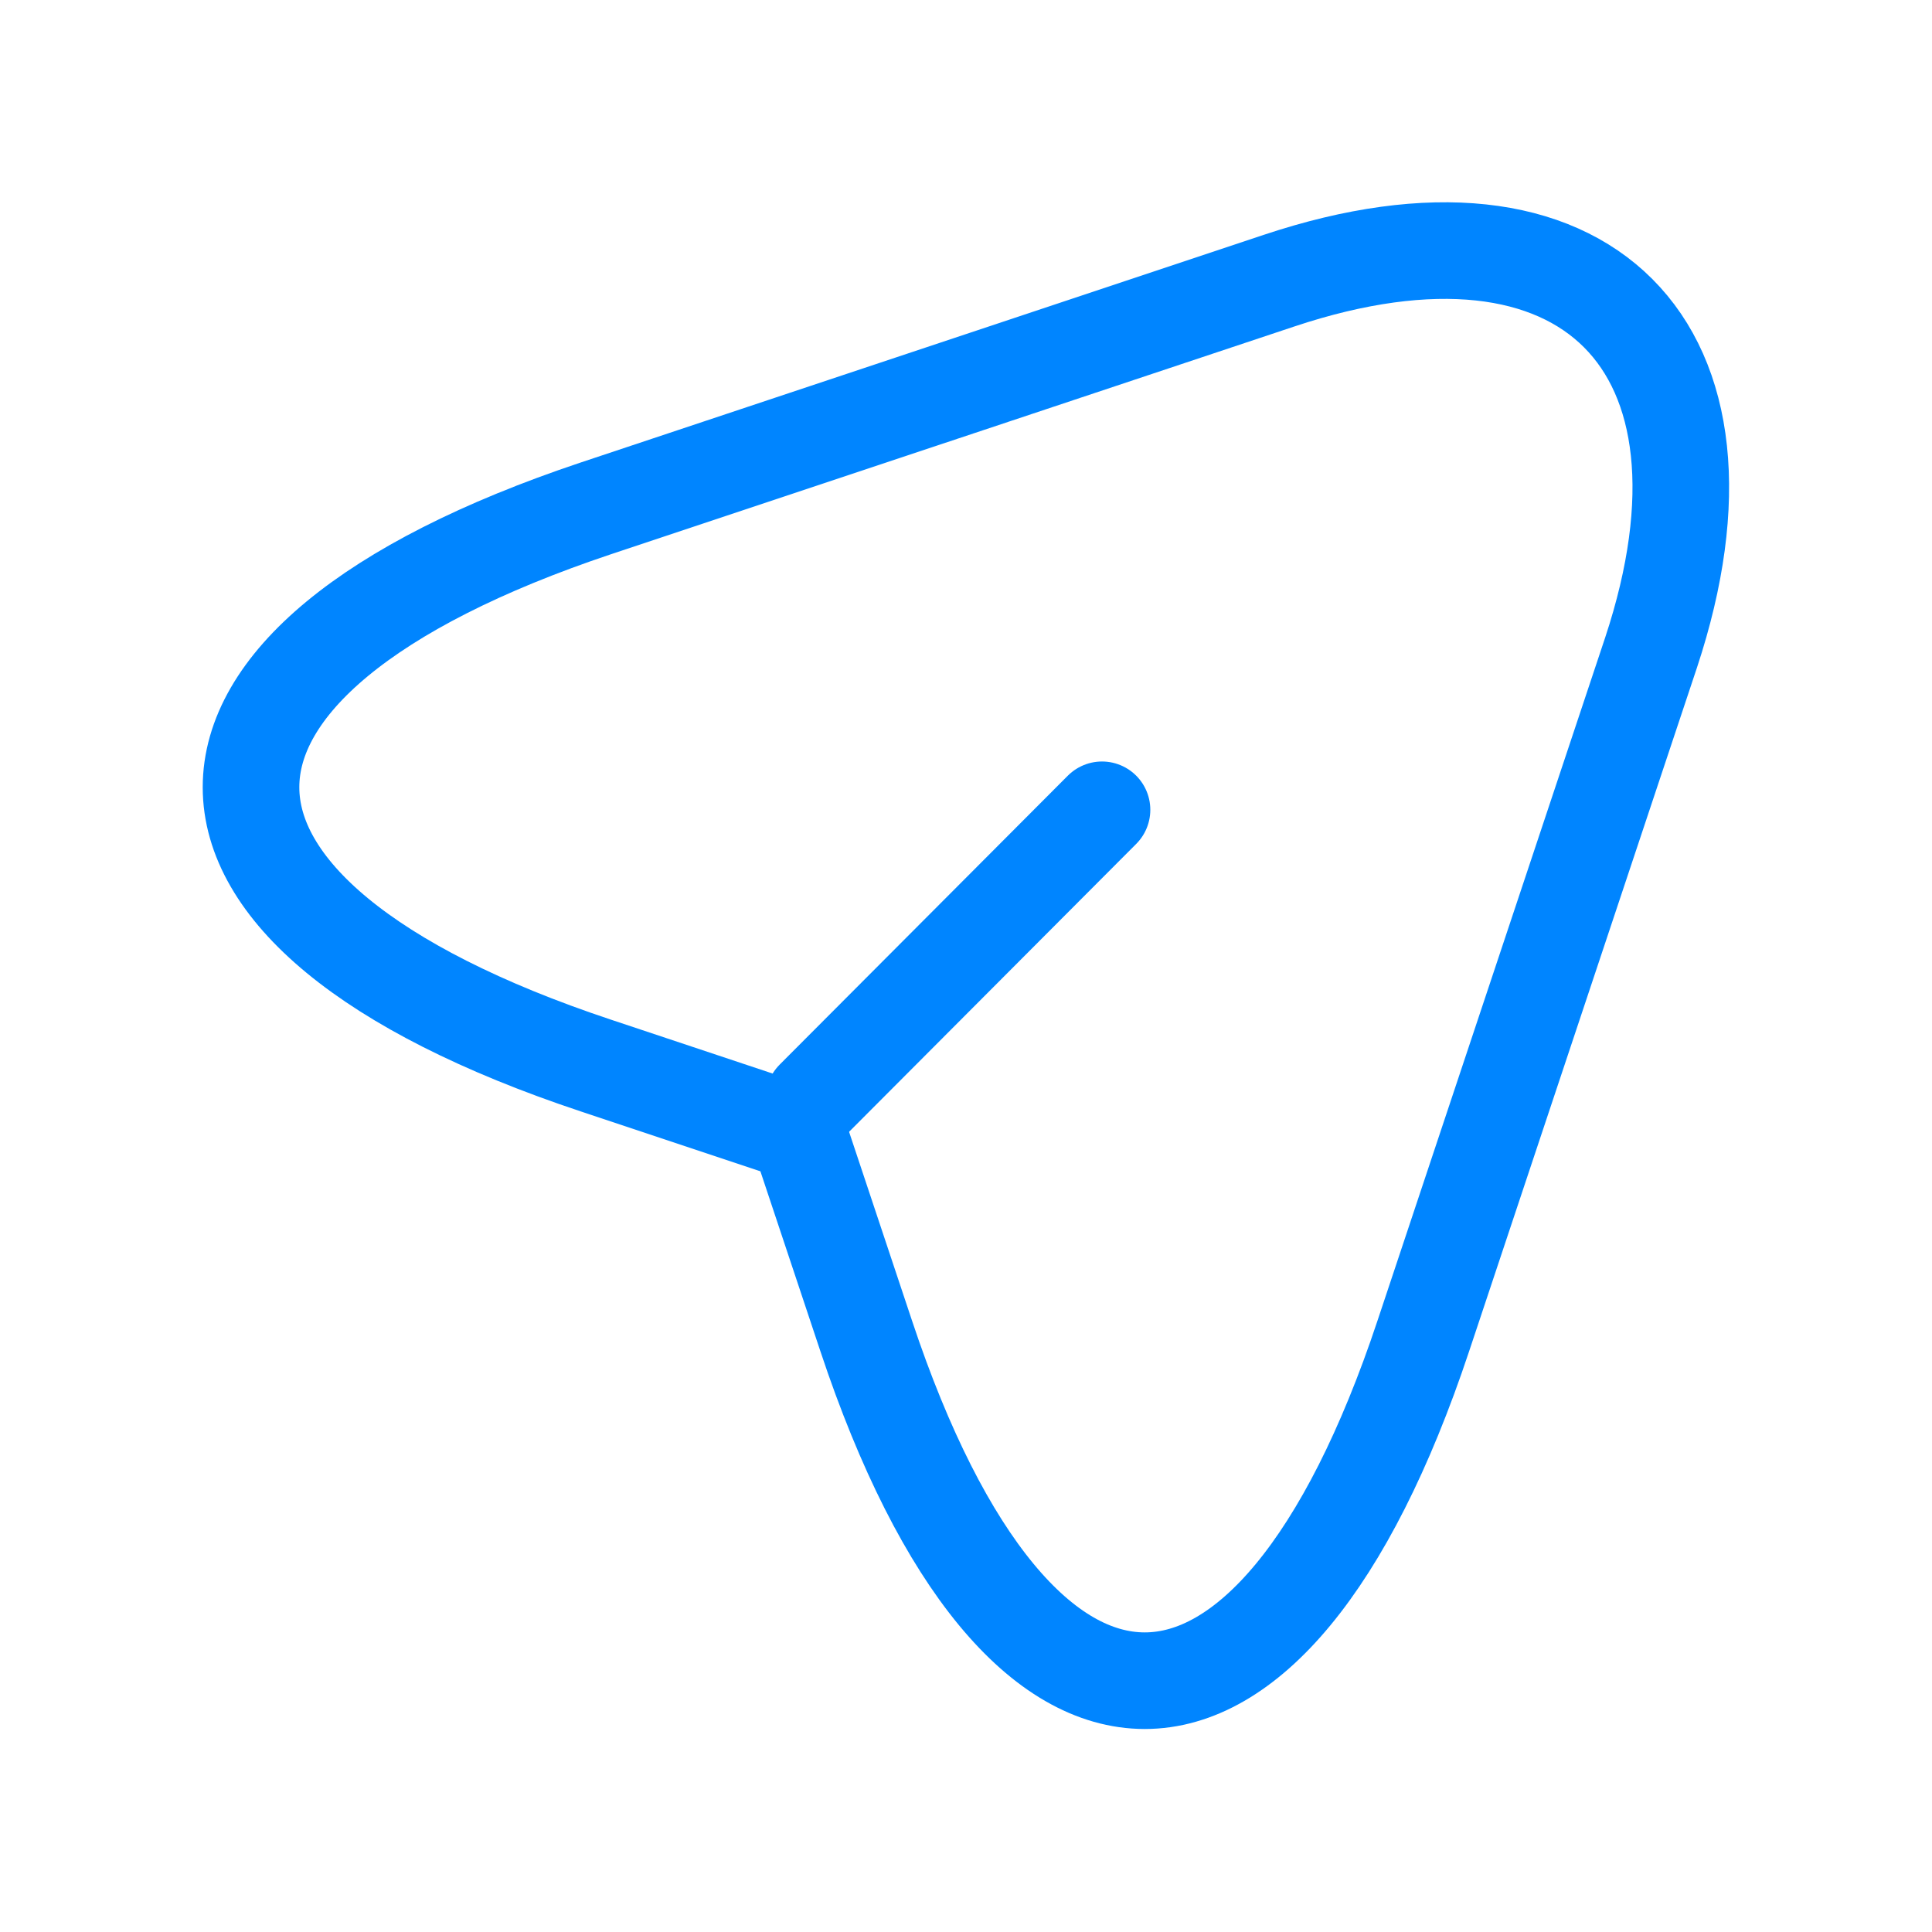
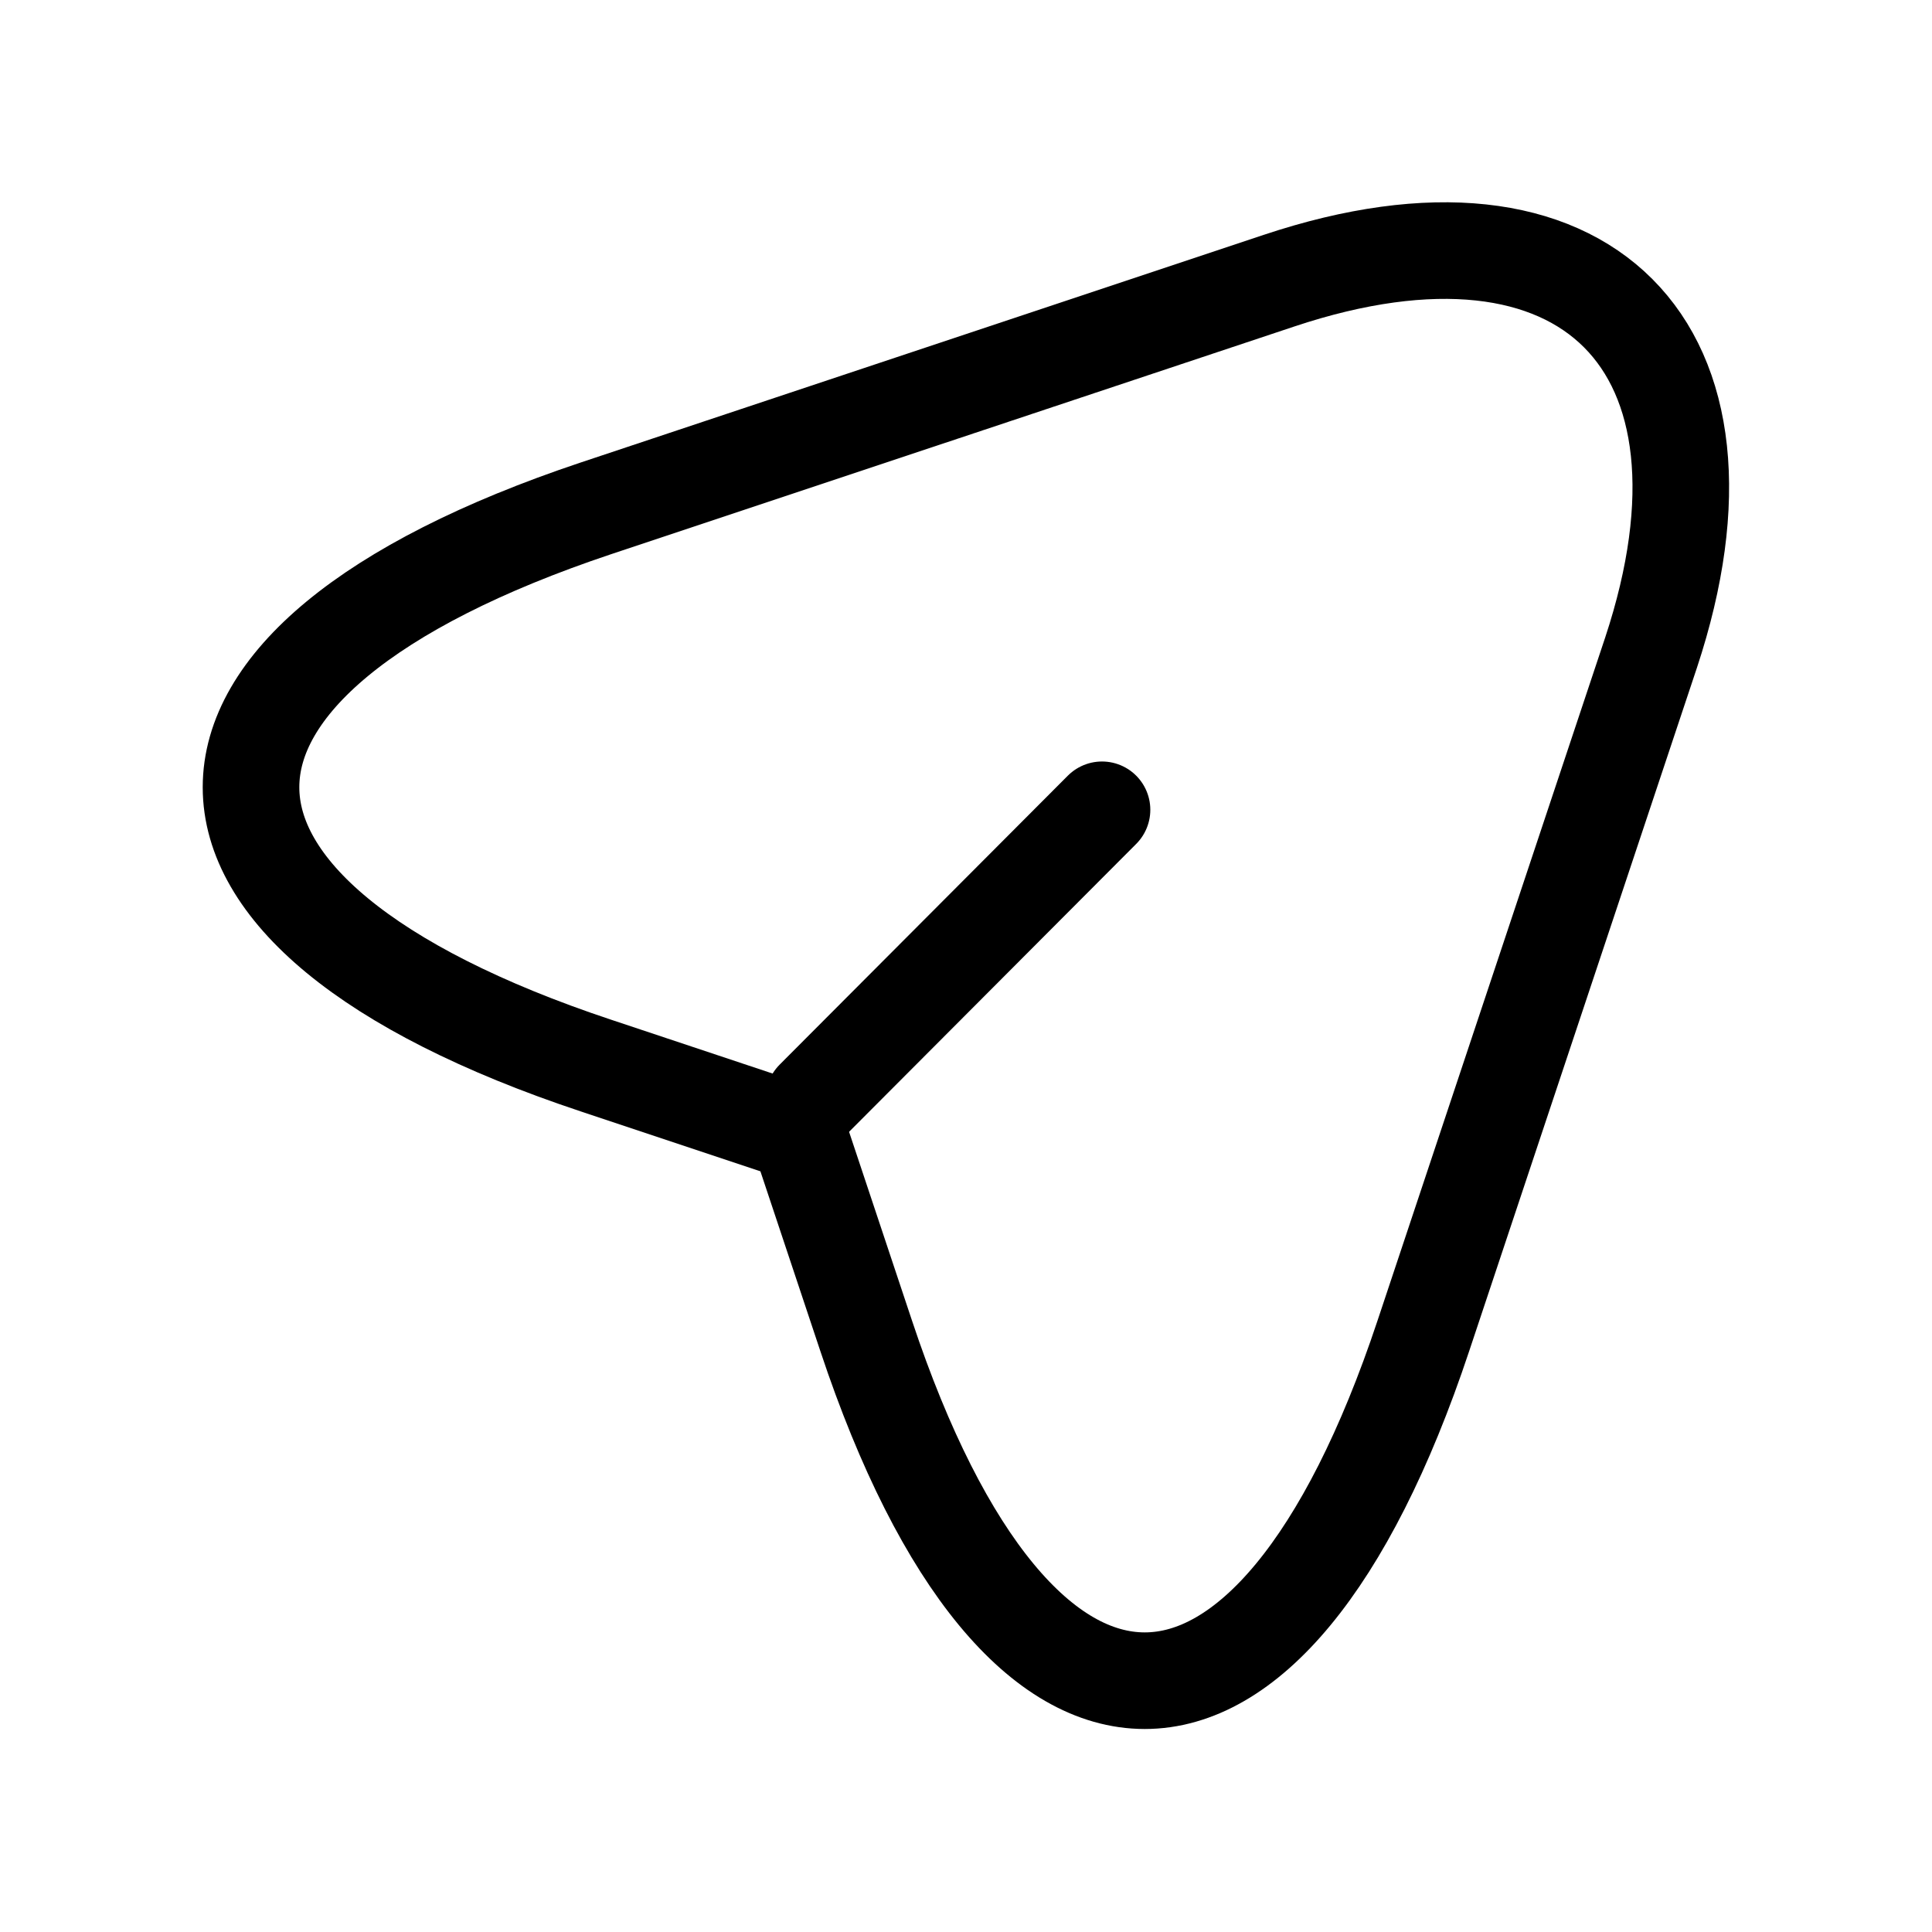
<svg xmlns="http://www.w3.org/2000/svg" width="20" height="20" viewBox="0 0 20 20" fill="none">
-   <path d="M13.242 2.905C16.417 1.846 18.142 3.58 17.092 6.755L14.734 13.83C13.15 18.588 10.55 18.588 8.967 13.83L8.267 11.73L6.167 11.03C1.409 9.446 1.409 6.855 6.167 5.263L13.242 2.905Z" stroke="#0085FF" stroke-linecap="round" stroke-linejoin="round" />
-   <path d="M8.425 11.374L11.408 8.383" stroke="#0085FF" stroke-linecap="round" stroke-linejoin="round" />
+   <path d="M13.242 2.905C16.417 1.846 18.142 3.58 17.092 6.755L14.734 13.83C13.15 18.588 10.55 18.588 8.967 13.83L8.267 11.73L6.167 11.03C1.409 9.446 1.409 6.855 6.167 5.263L13.242 2.905Z" stroke="currentColor" stroke-linecap="round" stroke-linejoin="round" />
+   <path d="M8.425 11.374L11.408 8.383" stroke="currentColor" stroke-linecap="round" stroke-linejoin="round" />
</svg>
